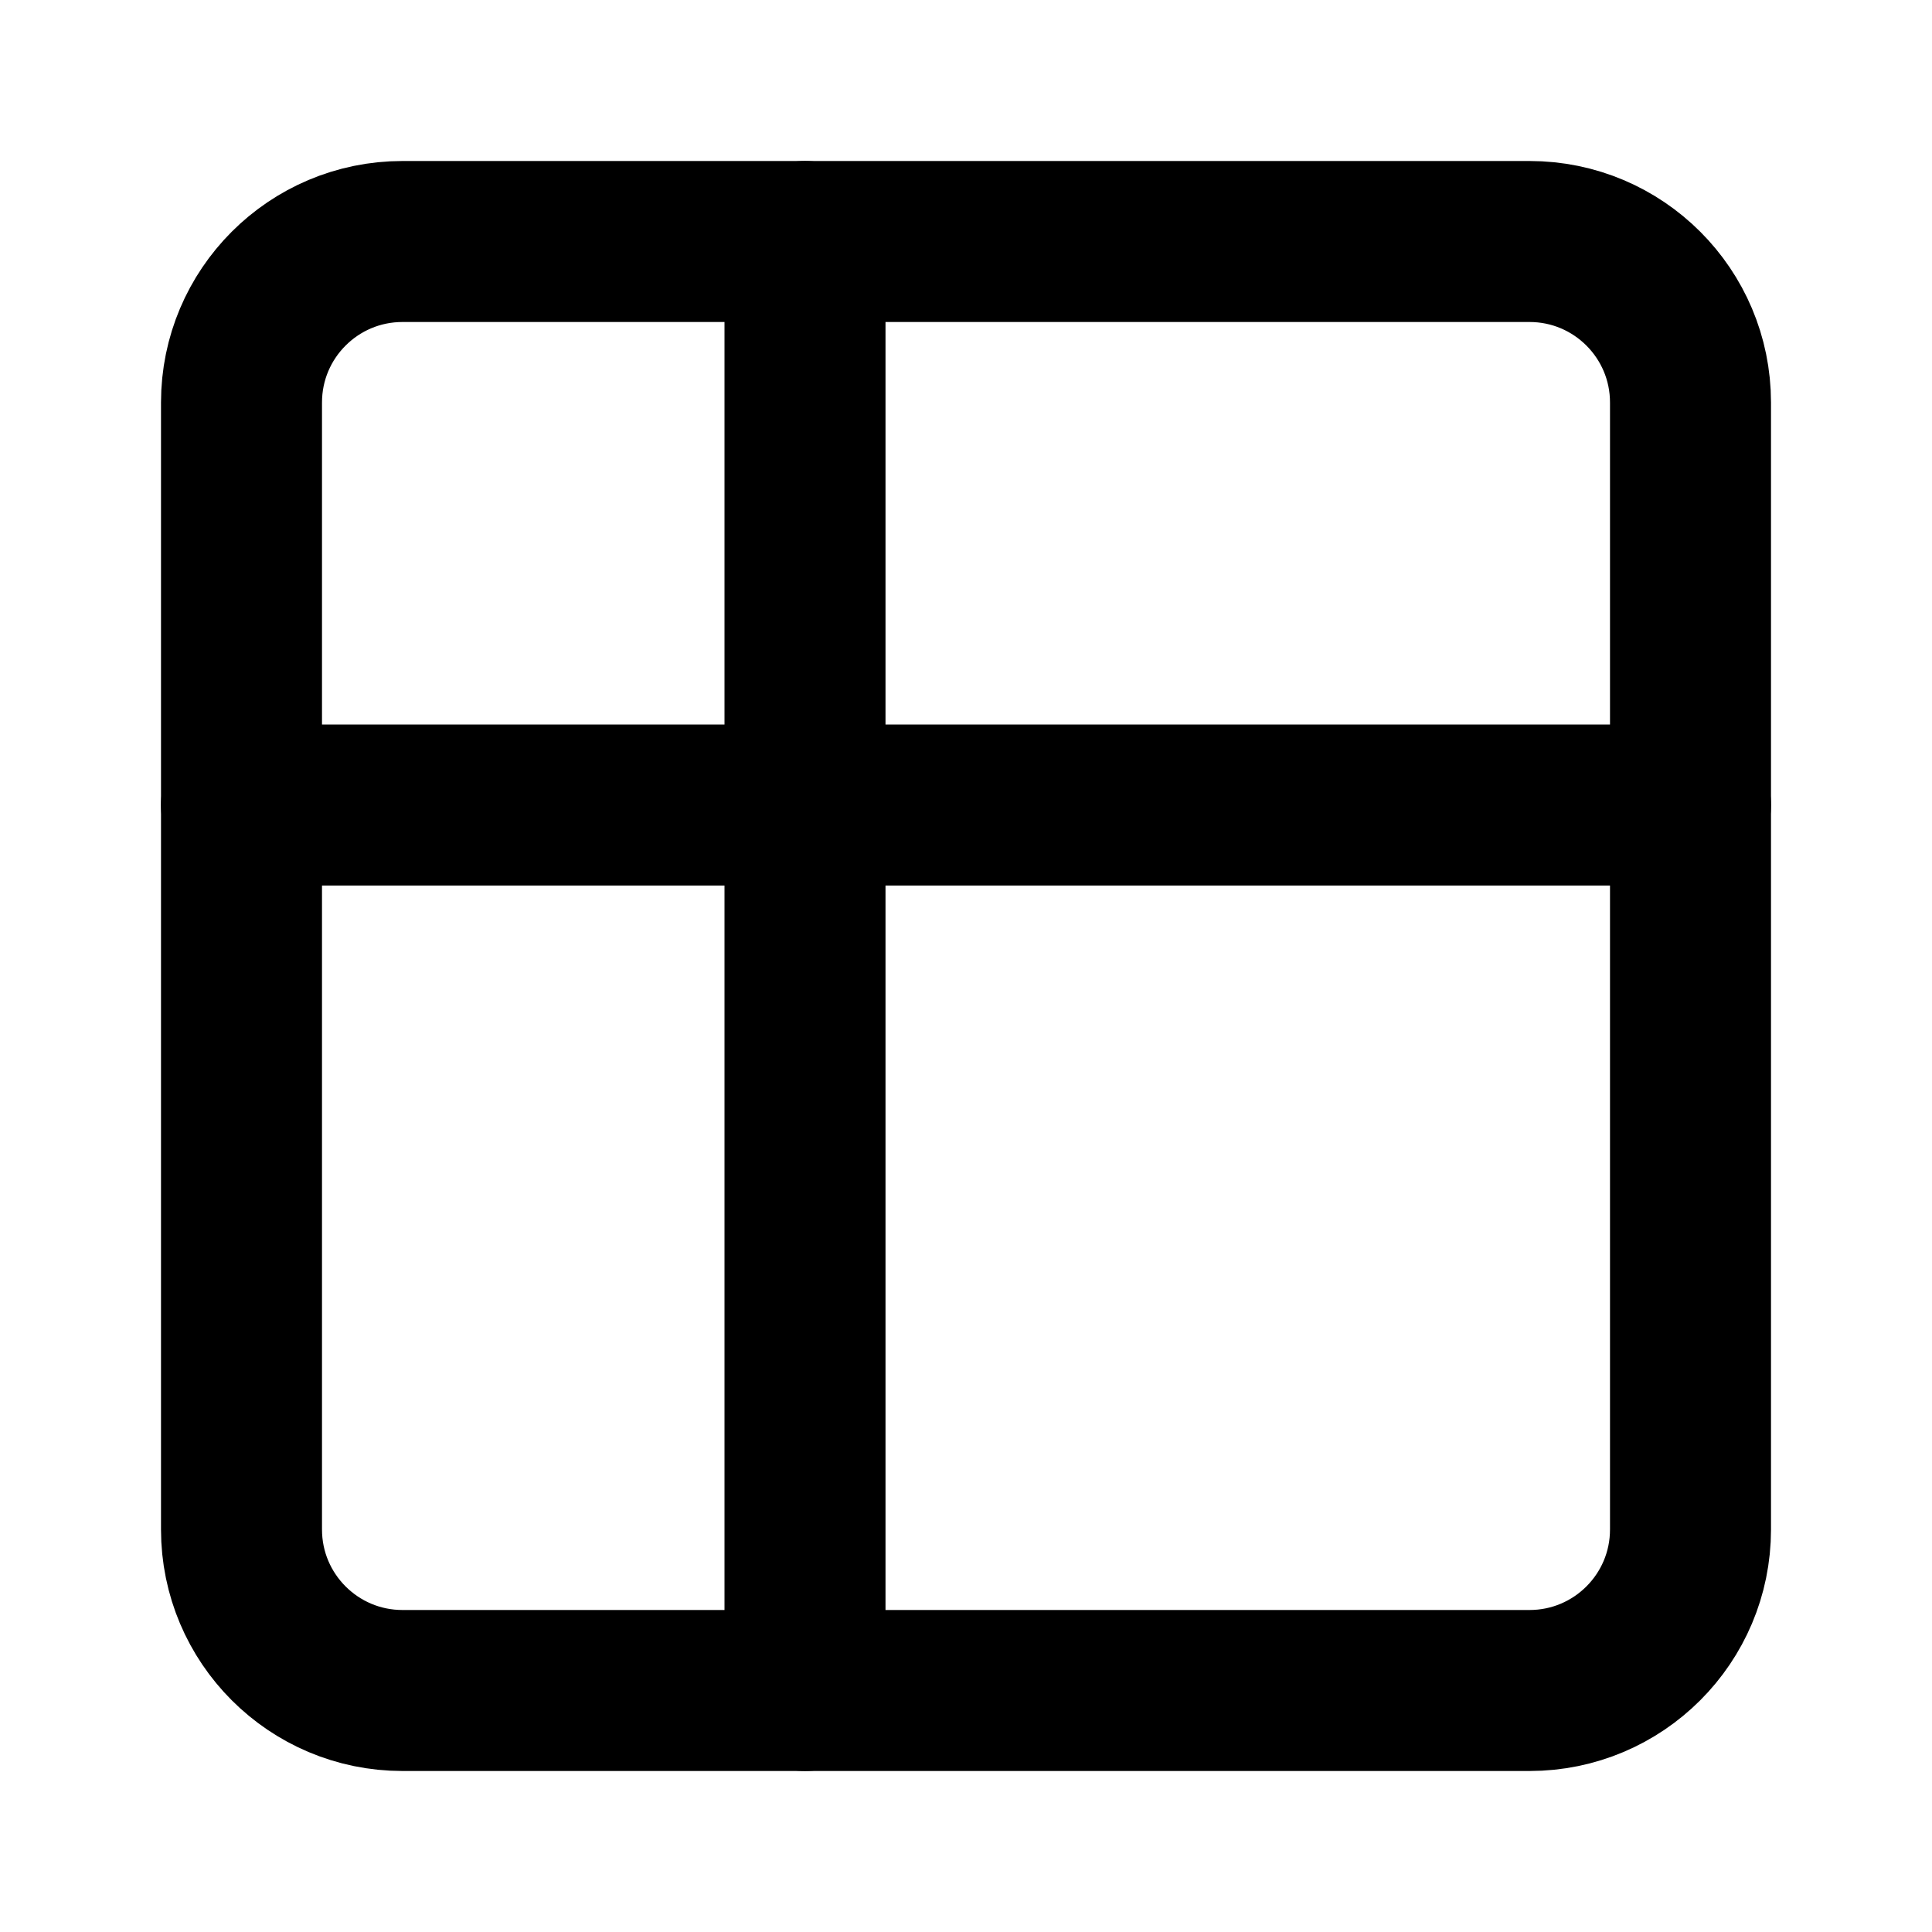
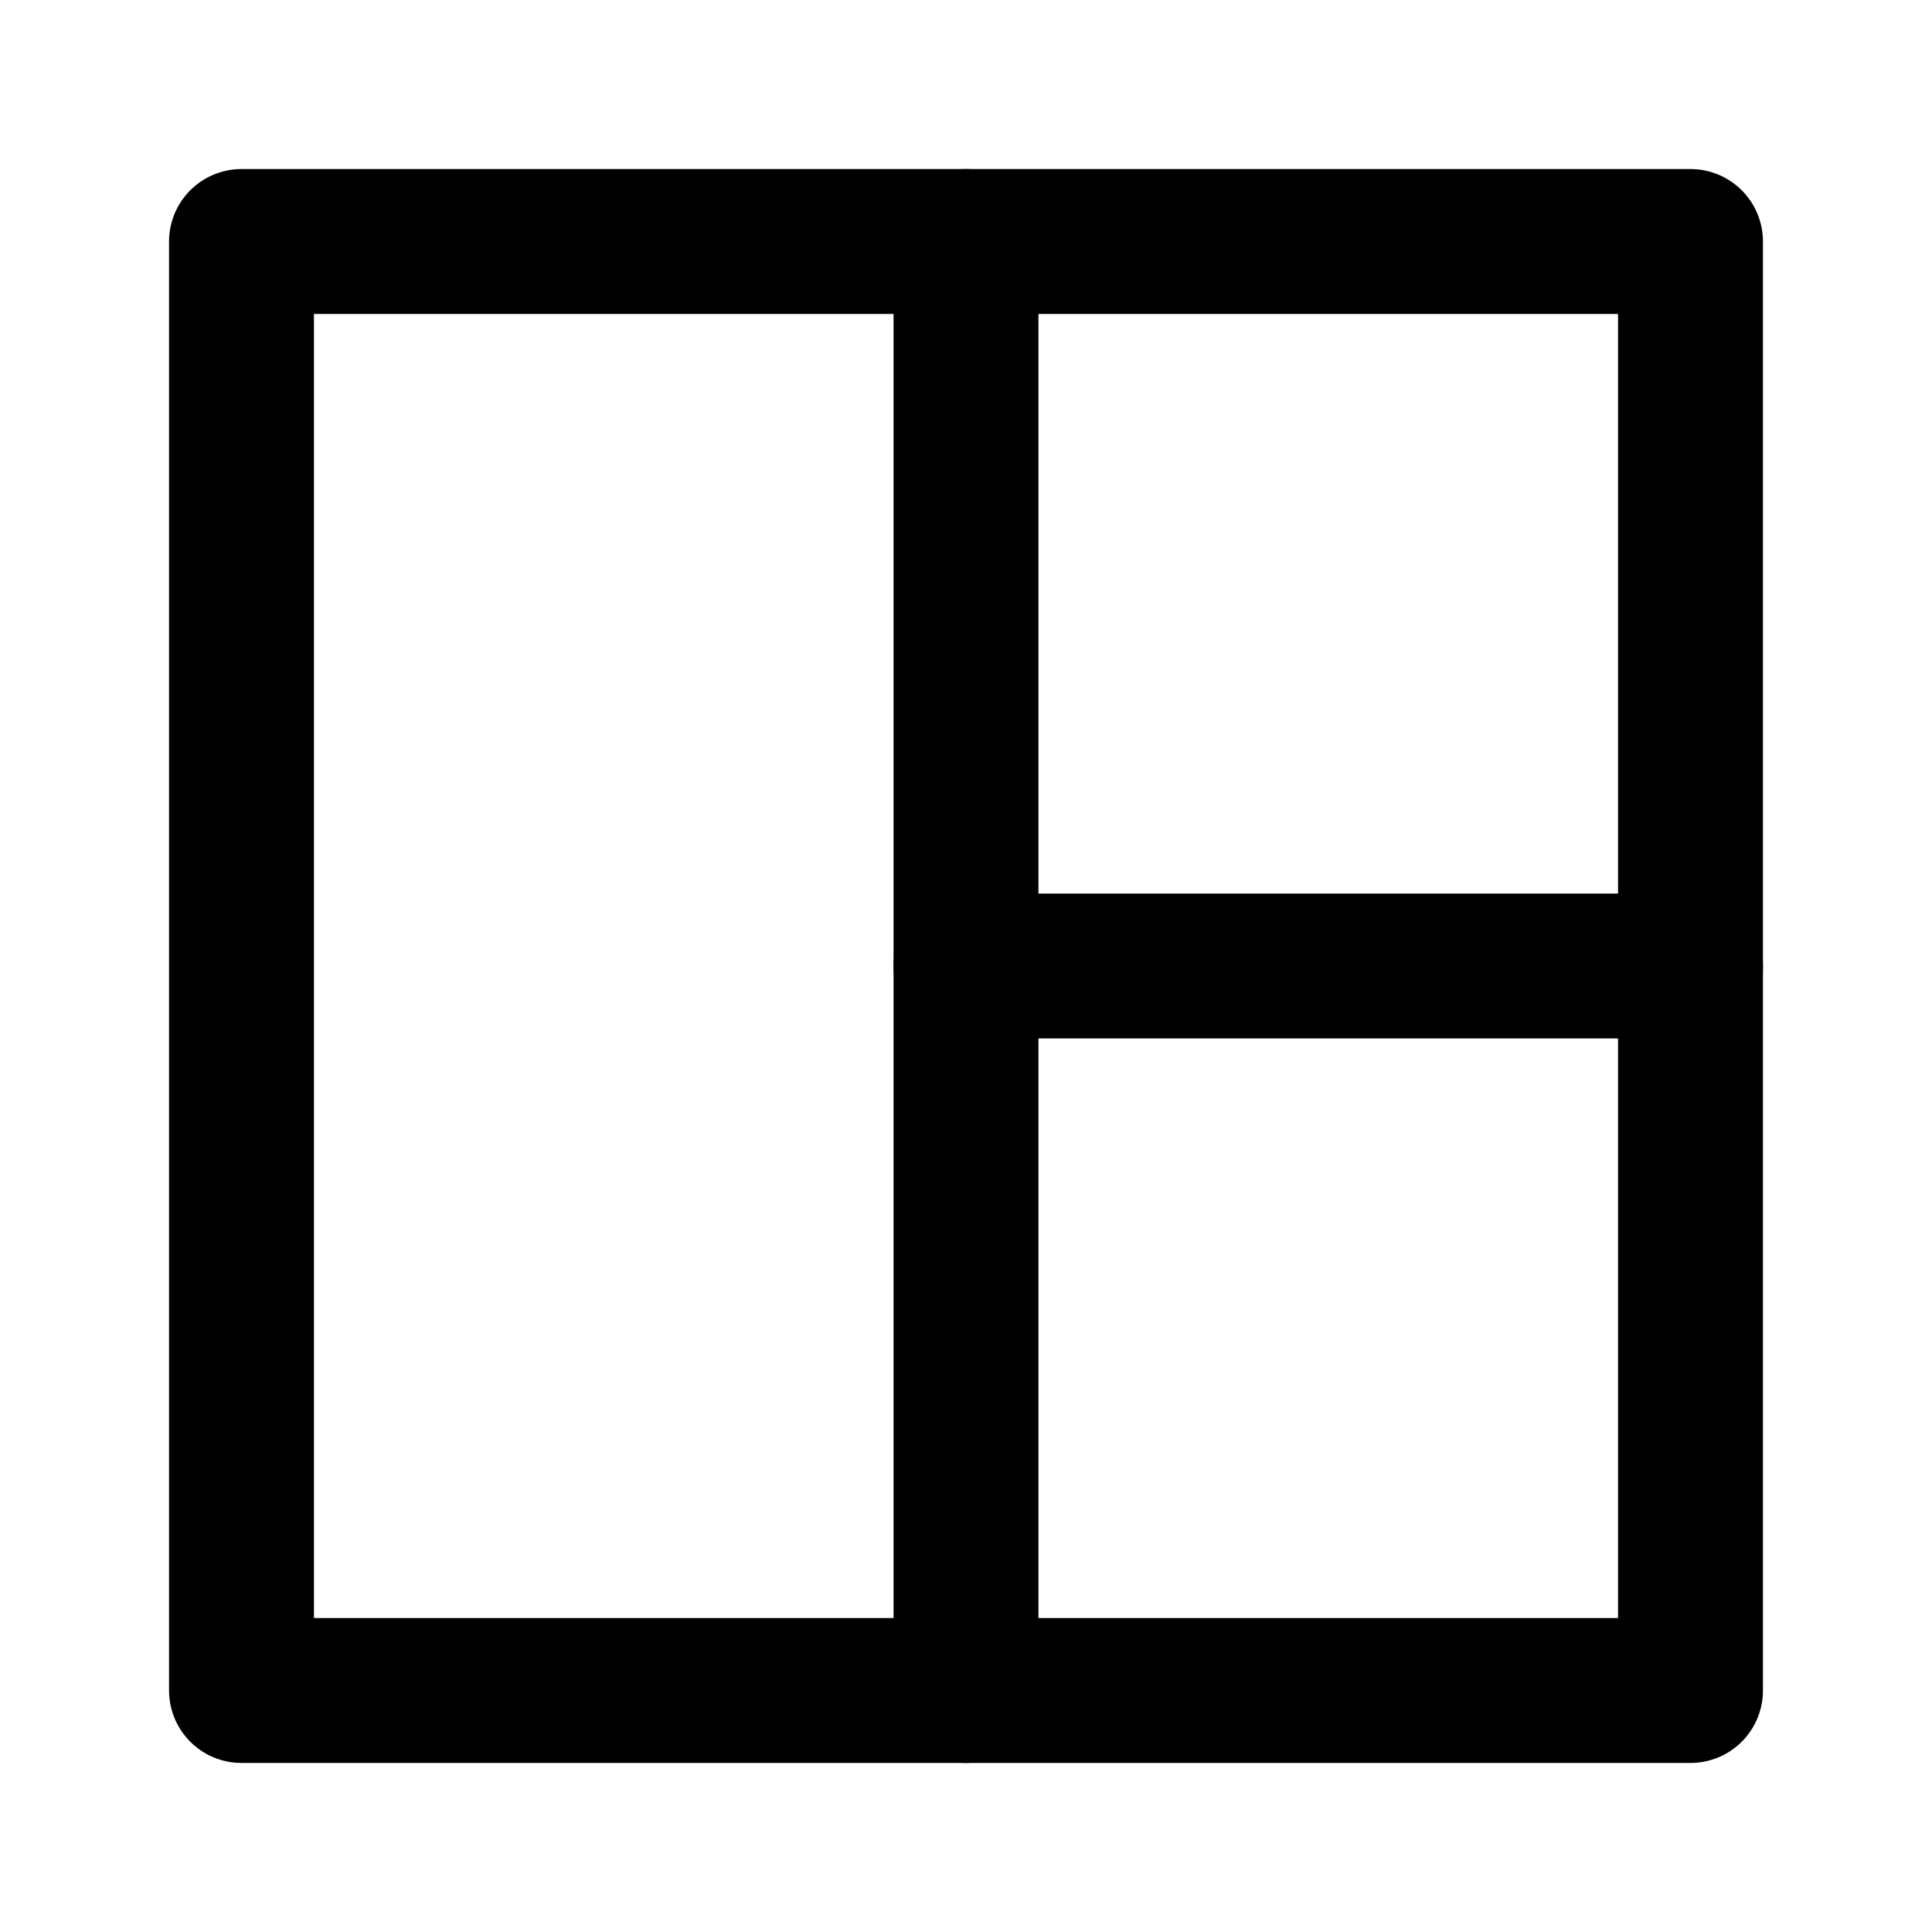
- <svg xmlns="http://www.w3.org/2000/svg" width="24" height="24" viewBox="0 0 24 24" fill="none" stroke="currentColor" stroke-width="2" stroke-linecap="round" stroke-linejoin="round" class="icon icon-tabler icons-tabler-outline icon-tabler-table">
-   <path stroke="none" d="M0 0h24v24H0z" fill="none" />
-   <path d="M3 5a2 2 0 0 1 2 -2h14a2 2 0 0 1 2 2v14a2 2 0 0 1 -2 2h-14a2 2 0 0 1 -2 -2v-14" />
-   <path d="M3 10h18" />
-   <path d="M10 3v18" />
+ <svg xmlns="http://www.w3.org/2000/svg" width="24" height="24" viewBox="0 0 24 24" fill="none" stroke="currentColor" stroke-width="1.8" stroke-linecap="round" stroke-linejoin="round">
+   <rect x="3" y="3" width="18" height="18" />
+   <path d="M12 3v18" />
+   <path d="M12 12h9" />
</svg>
